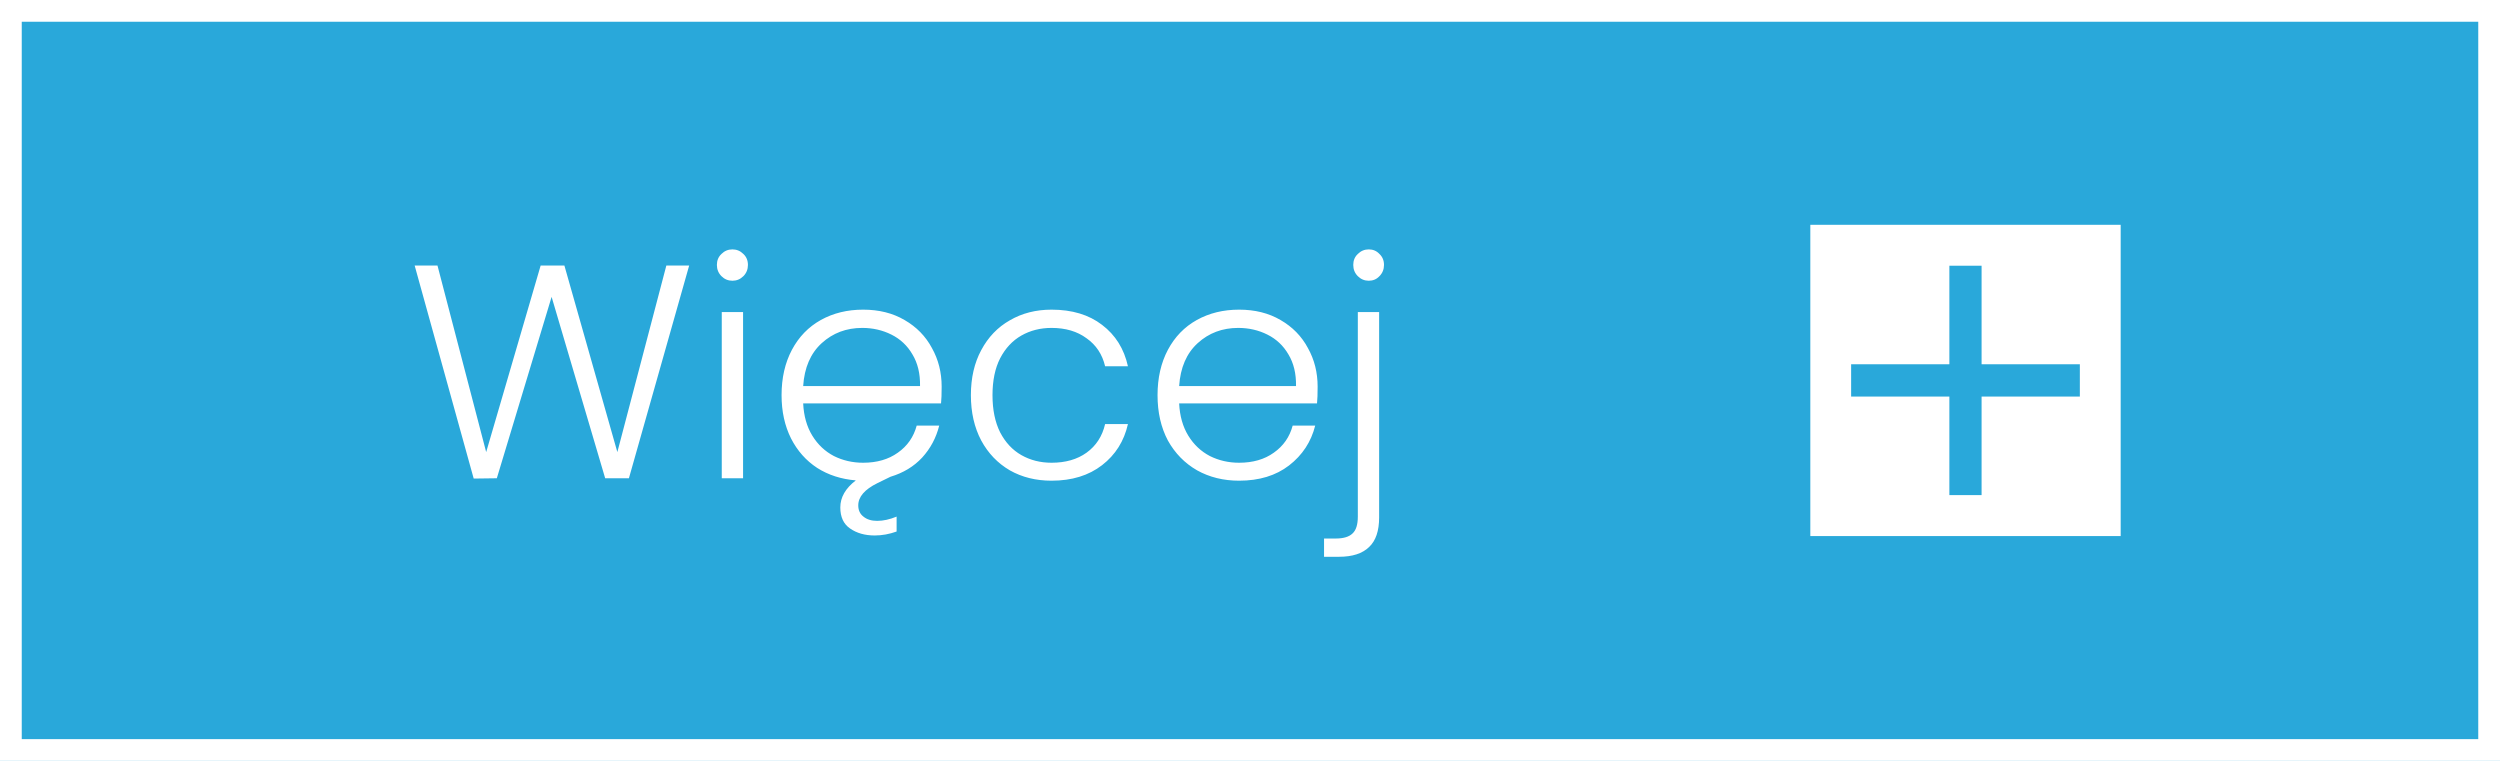
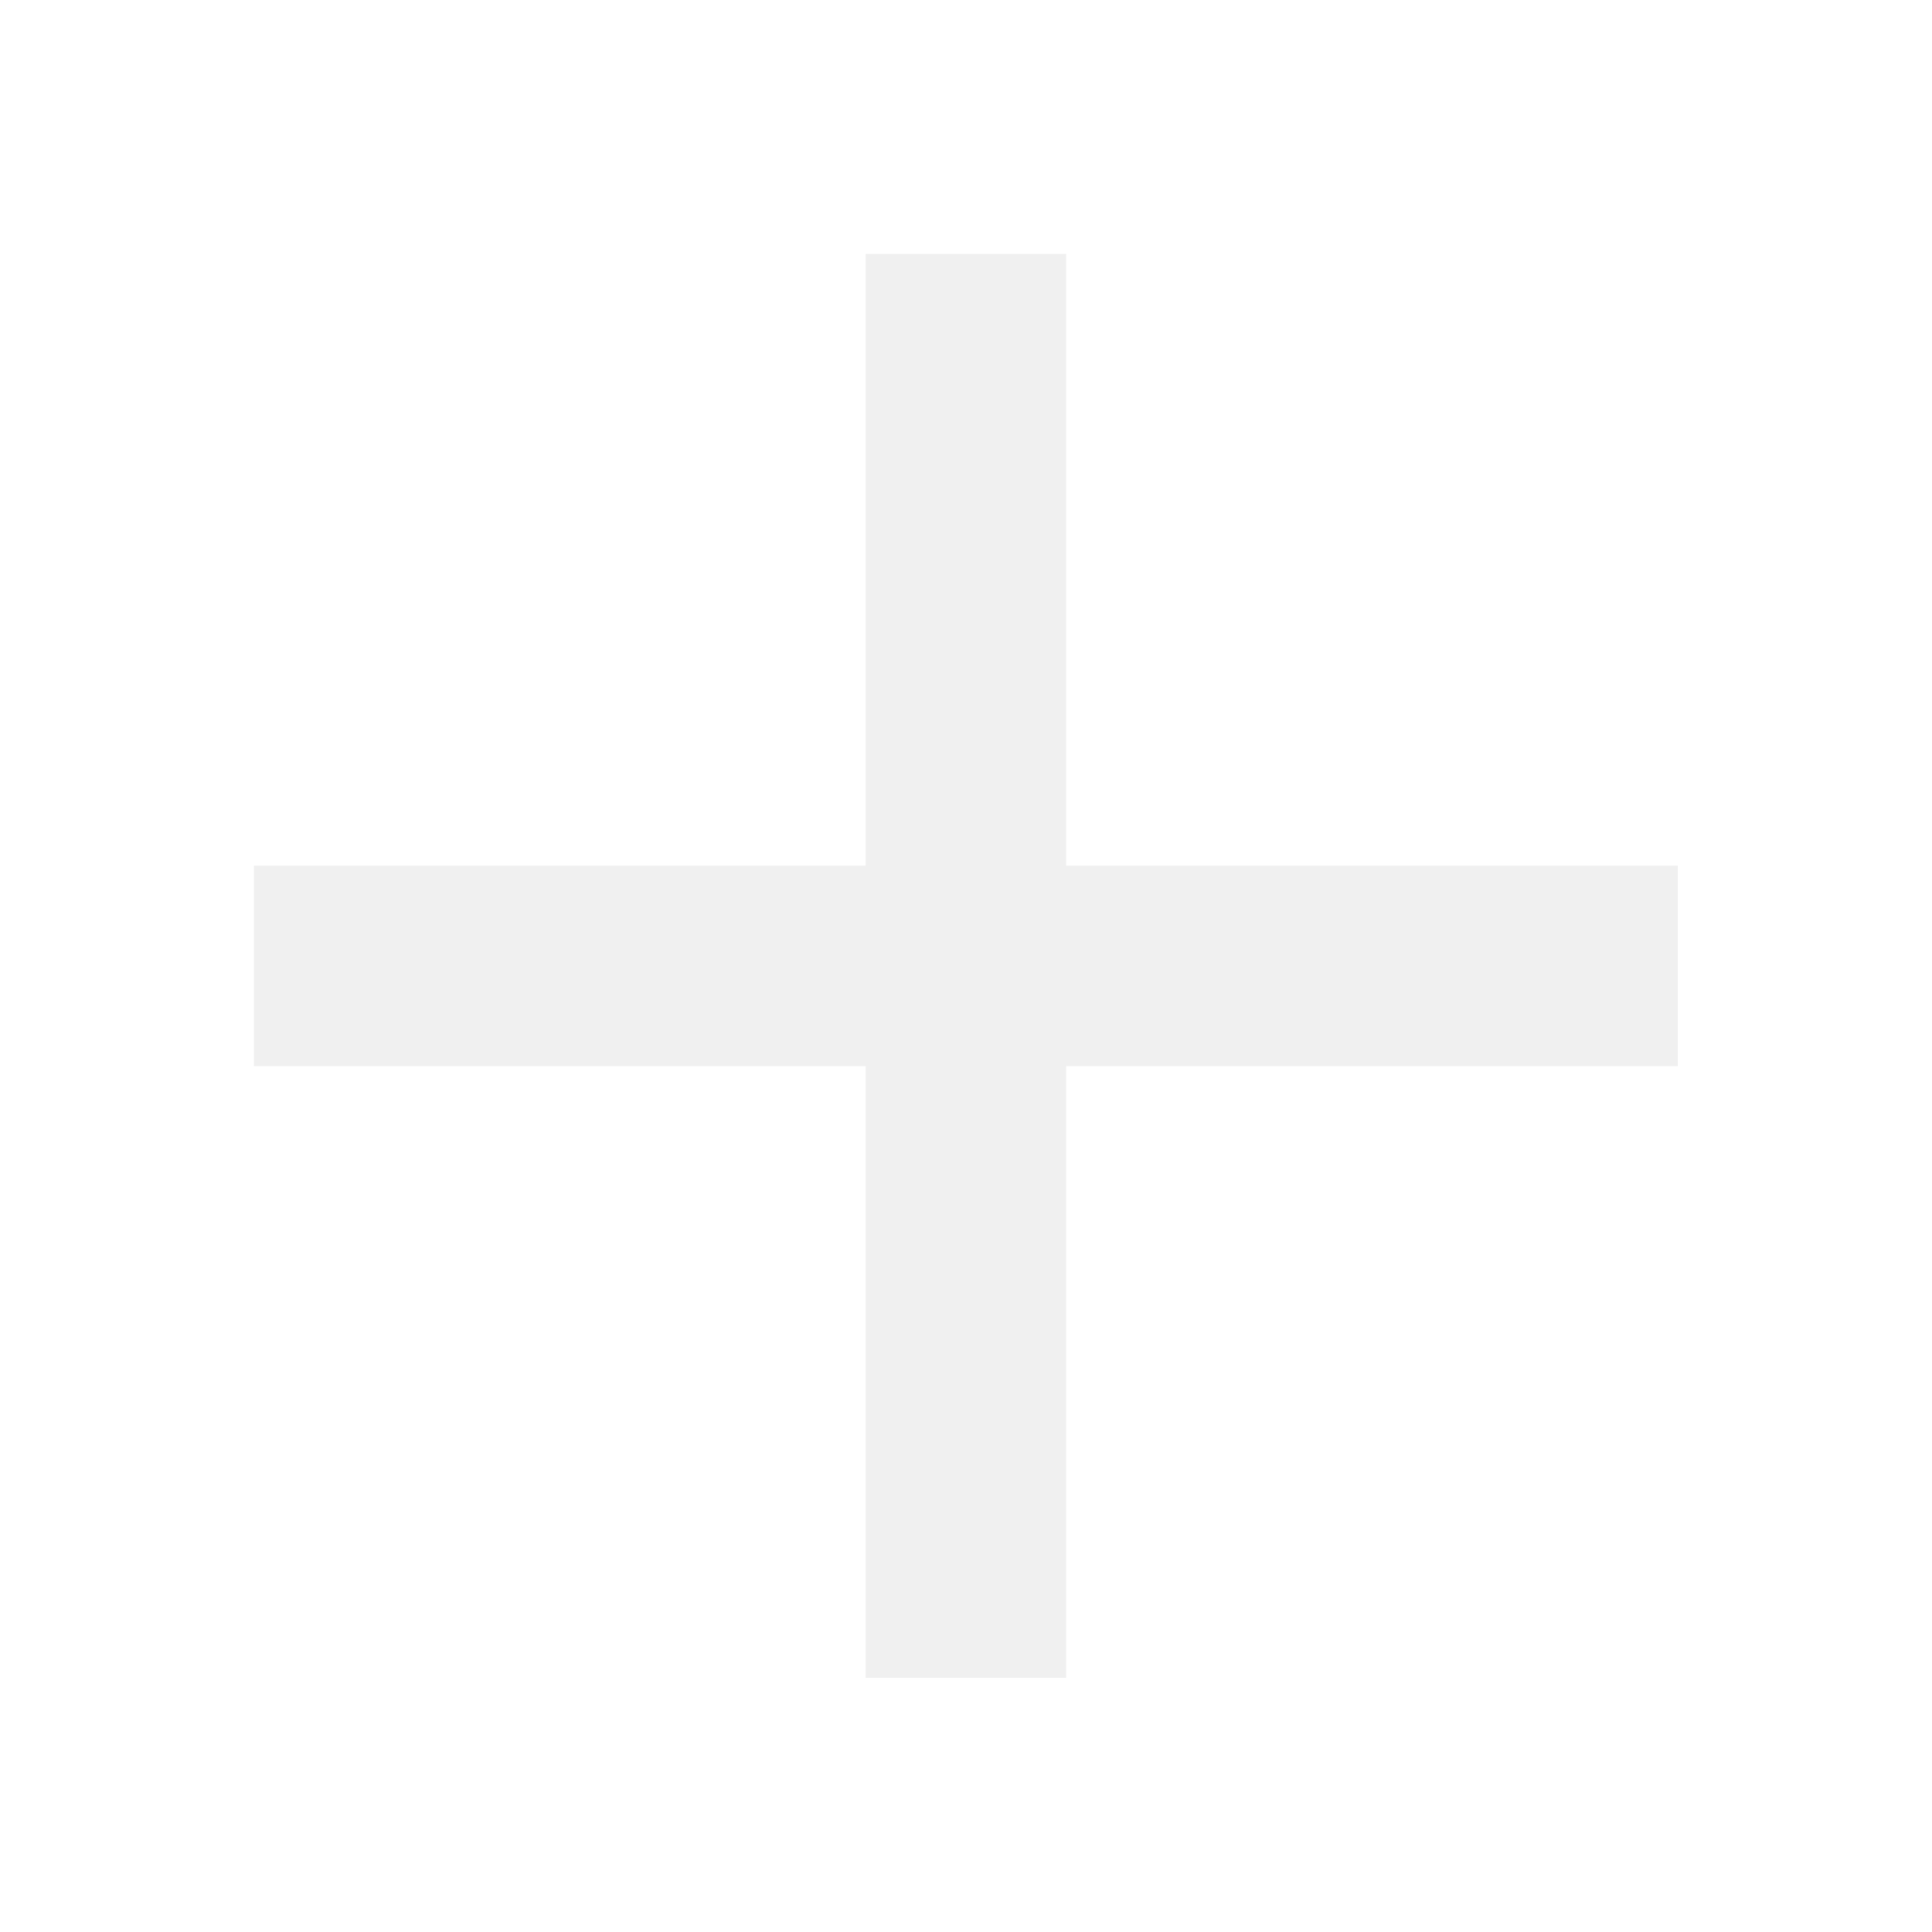
- <svg xmlns="http://www.w3.org/2000/svg" width="115" height="35" viewBox="0 0 115 35" fill="none">
-   <rect width="115" height="35" fill="#29A8DA" />
-   <path d="M31.702 12.214L28.93 22H27.838L25.374 13.656L22.854 22L21.79 22.014L19.074 12.214H20.124L22.364 20.796L24.87 12.214H25.962L28.398 20.796L30.652 12.214H31.702ZM33.691 12.914C33.495 12.914 33.327 12.844 33.187 12.704C33.047 12.564 32.977 12.391 32.977 12.186C32.977 11.981 33.047 11.813 33.187 11.682C33.327 11.542 33.495 11.472 33.691 11.472C33.887 11.472 34.055 11.542 34.195 11.682C34.335 11.813 34.405 11.981 34.405 12.186C34.405 12.391 34.335 12.564 34.195 12.704C34.055 12.844 33.887 12.914 33.691 12.914ZM34.181 14.356V22H33.201V14.356H34.181ZM43.316 17.786C43.316 18.122 43.307 18.379 43.288 18.556H36.946C36.974 19.135 37.114 19.629 37.366 20.04C37.618 20.451 37.95 20.763 38.36 20.978C38.771 21.183 39.219 21.286 39.704 21.286C40.339 21.286 40.871 21.132 41.3 20.824C41.739 20.516 42.028 20.101 42.168 19.578H43.204C43.064 20.138 42.803 20.628 42.42 21.048C42.038 21.459 41.552 21.753 40.964 21.93L40.362 22.224C39.774 22.513 39.48 22.854 39.48 23.246C39.48 23.47 39.56 23.643 39.718 23.764C39.877 23.895 40.087 23.96 40.348 23.96C40.628 23.96 40.927 23.895 41.244 23.764V24.45C40.908 24.571 40.572 24.632 40.236 24.632C39.788 24.632 39.41 24.525 39.102 24.31C38.804 24.105 38.654 23.783 38.654 23.344C38.654 22.877 38.892 22.462 39.368 22.098C38.696 22.042 38.104 21.851 37.59 21.524C37.077 21.188 36.676 20.735 36.386 20.166C36.097 19.587 35.952 18.925 35.952 18.178C35.952 17.385 36.111 16.689 36.428 16.092C36.746 15.495 37.189 15.037 37.758 14.72C38.328 14.403 38.976 14.244 39.704 14.244C40.432 14.244 41.067 14.403 41.608 14.72C42.159 15.037 42.579 15.467 42.868 16.008C43.167 16.54 43.316 17.133 43.316 17.786ZM42.322 17.758C42.332 17.189 42.215 16.703 41.972 16.302C41.739 15.901 41.417 15.597 41.006 15.392C40.596 15.187 40.148 15.084 39.662 15.084C38.934 15.084 38.314 15.317 37.8 15.784C37.287 16.251 37.002 16.909 36.946 17.758H42.322ZM44.661 18.178C44.661 17.385 44.82 16.694 45.137 16.106C45.455 15.509 45.893 15.051 46.453 14.734C47.013 14.407 47.653 14.244 48.371 14.244C49.314 14.244 50.089 14.477 50.695 14.944C51.311 15.411 51.708 16.045 51.885 16.848H50.835C50.705 16.297 50.42 15.868 49.981 15.56C49.552 15.243 49.015 15.084 48.371 15.084C47.858 15.084 47.396 15.201 46.985 15.434C46.575 15.667 46.248 16.017 46.005 16.484C45.772 16.941 45.655 17.506 45.655 18.178C45.655 18.85 45.772 19.419 46.005 19.886C46.248 20.353 46.575 20.703 46.985 20.936C47.396 21.169 47.858 21.286 48.371 21.286C49.015 21.286 49.552 21.132 49.981 20.824C50.42 20.507 50.705 20.068 50.835 19.508H51.885C51.708 20.292 51.311 20.922 50.695 21.398C50.079 21.874 49.305 22.112 48.371 22.112C47.653 22.112 47.013 21.953 46.453 21.636C45.893 21.309 45.455 20.852 45.137 20.264C44.82 19.667 44.661 18.971 44.661 18.178ZM60.611 17.786C60.611 18.122 60.602 18.379 60.583 18.556H54.241C54.269 19.135 54.409 19.629 54.661 20.04C54.913 20.451 55.245 20.763 55.655 20.978C56.066 21.183 56.514 21.286 56.999 21.286C57.634 21.286 58.166 21.132 58.595 20.824C59.034 20.516 59.323 20.101 59.463 19.578H60.499C60.312 20.325 59.911 20.936 59.295 21.412C58.688 21.879 57.923 22.112 56.999 22.112C56.281 22.112 55.636 21.953 55.067 21.636C54.498 21.309 54.05 20.852 53.723 20.264C53.406 19.667 53.247 18.971 53.247 18.178C53.247 17.385 53.406 16.689 53.723 16.092C54.041 15.495 54.484 15.037 55.053 14.72C55.623 14.403 56.271 14.244 56.999 14.244C57.727 14.244 58.362 14.403 58.903 14.72C59.454 15.037 59.874 15.467 60.163 16.008C60.462 16.54 60.611 17.133 60.611 17.786ZM59.617 17.758C59.627 17.189 59.51 16.703 59.267 16.302C59.034 15.901 58.712 15.597 58.301 15.392C57.891 15.187 57.443 15.084 56.957 15.084C56.229 15.084 55.608 15.317 55.095 15.784C54.582 16.251 54.297 16.909 54.241 17.758H59.617ZM62.964 12.914C62.768 12.914 62.6 12.844 62.46 12.704C62.32 12.564 62.25 12.391 62.25 12.186C62.25 11.981 62.32 11.813 62.46 11.682C62.6 11.542 62.768 11.472 62.964 11.472C63.16 11.472 63.324 11.542 63.454 11.682C63.594 11.813 63.664 11.981 63.664 12.186C63.664 12.391 63.594 12.564 63.454 12.704C63.324 12.844 63.16 12.914 62.964 12.914ZM63.44 23.806C63.44 24.422 63.286 24.875 62.978 25.164C62.67 25.463 62.208 25.612 61.592 25.612H60.906V24.772H61.438C61.802 24.772 62.063 24.693 62.222 24.534C62.381 24.385 62.46 24.128 62.46 23.764V14.356H63.44V23.806Z" fill="white" />
-   <rect x="0.5" y="0.5" width="114" height="34" stroke="white" />
-   <path d="M83.275 10.341V24.659H97.551V10.341H83.275ZM95.673 18.242H91.153V22.775H89.671V18.242H85.152V16.756H89.671V12.223H91.153V16.756H95.673V18.242Z" fill="white" />
+ <svg xmlns="http://www.w3.org/2000/svg" width="18" height="18" viewBox="0 0 18 18" fill="#29A8DA">
+   <path id="Vector" d="M0 0V18H18V0H0ZM15.631 9.933H9.933V15.631H8.065V9.933H2.366V8.065H8.065V2.366H9.933V8.065H15.631V9.933Z" fill="white" />
</svg>
